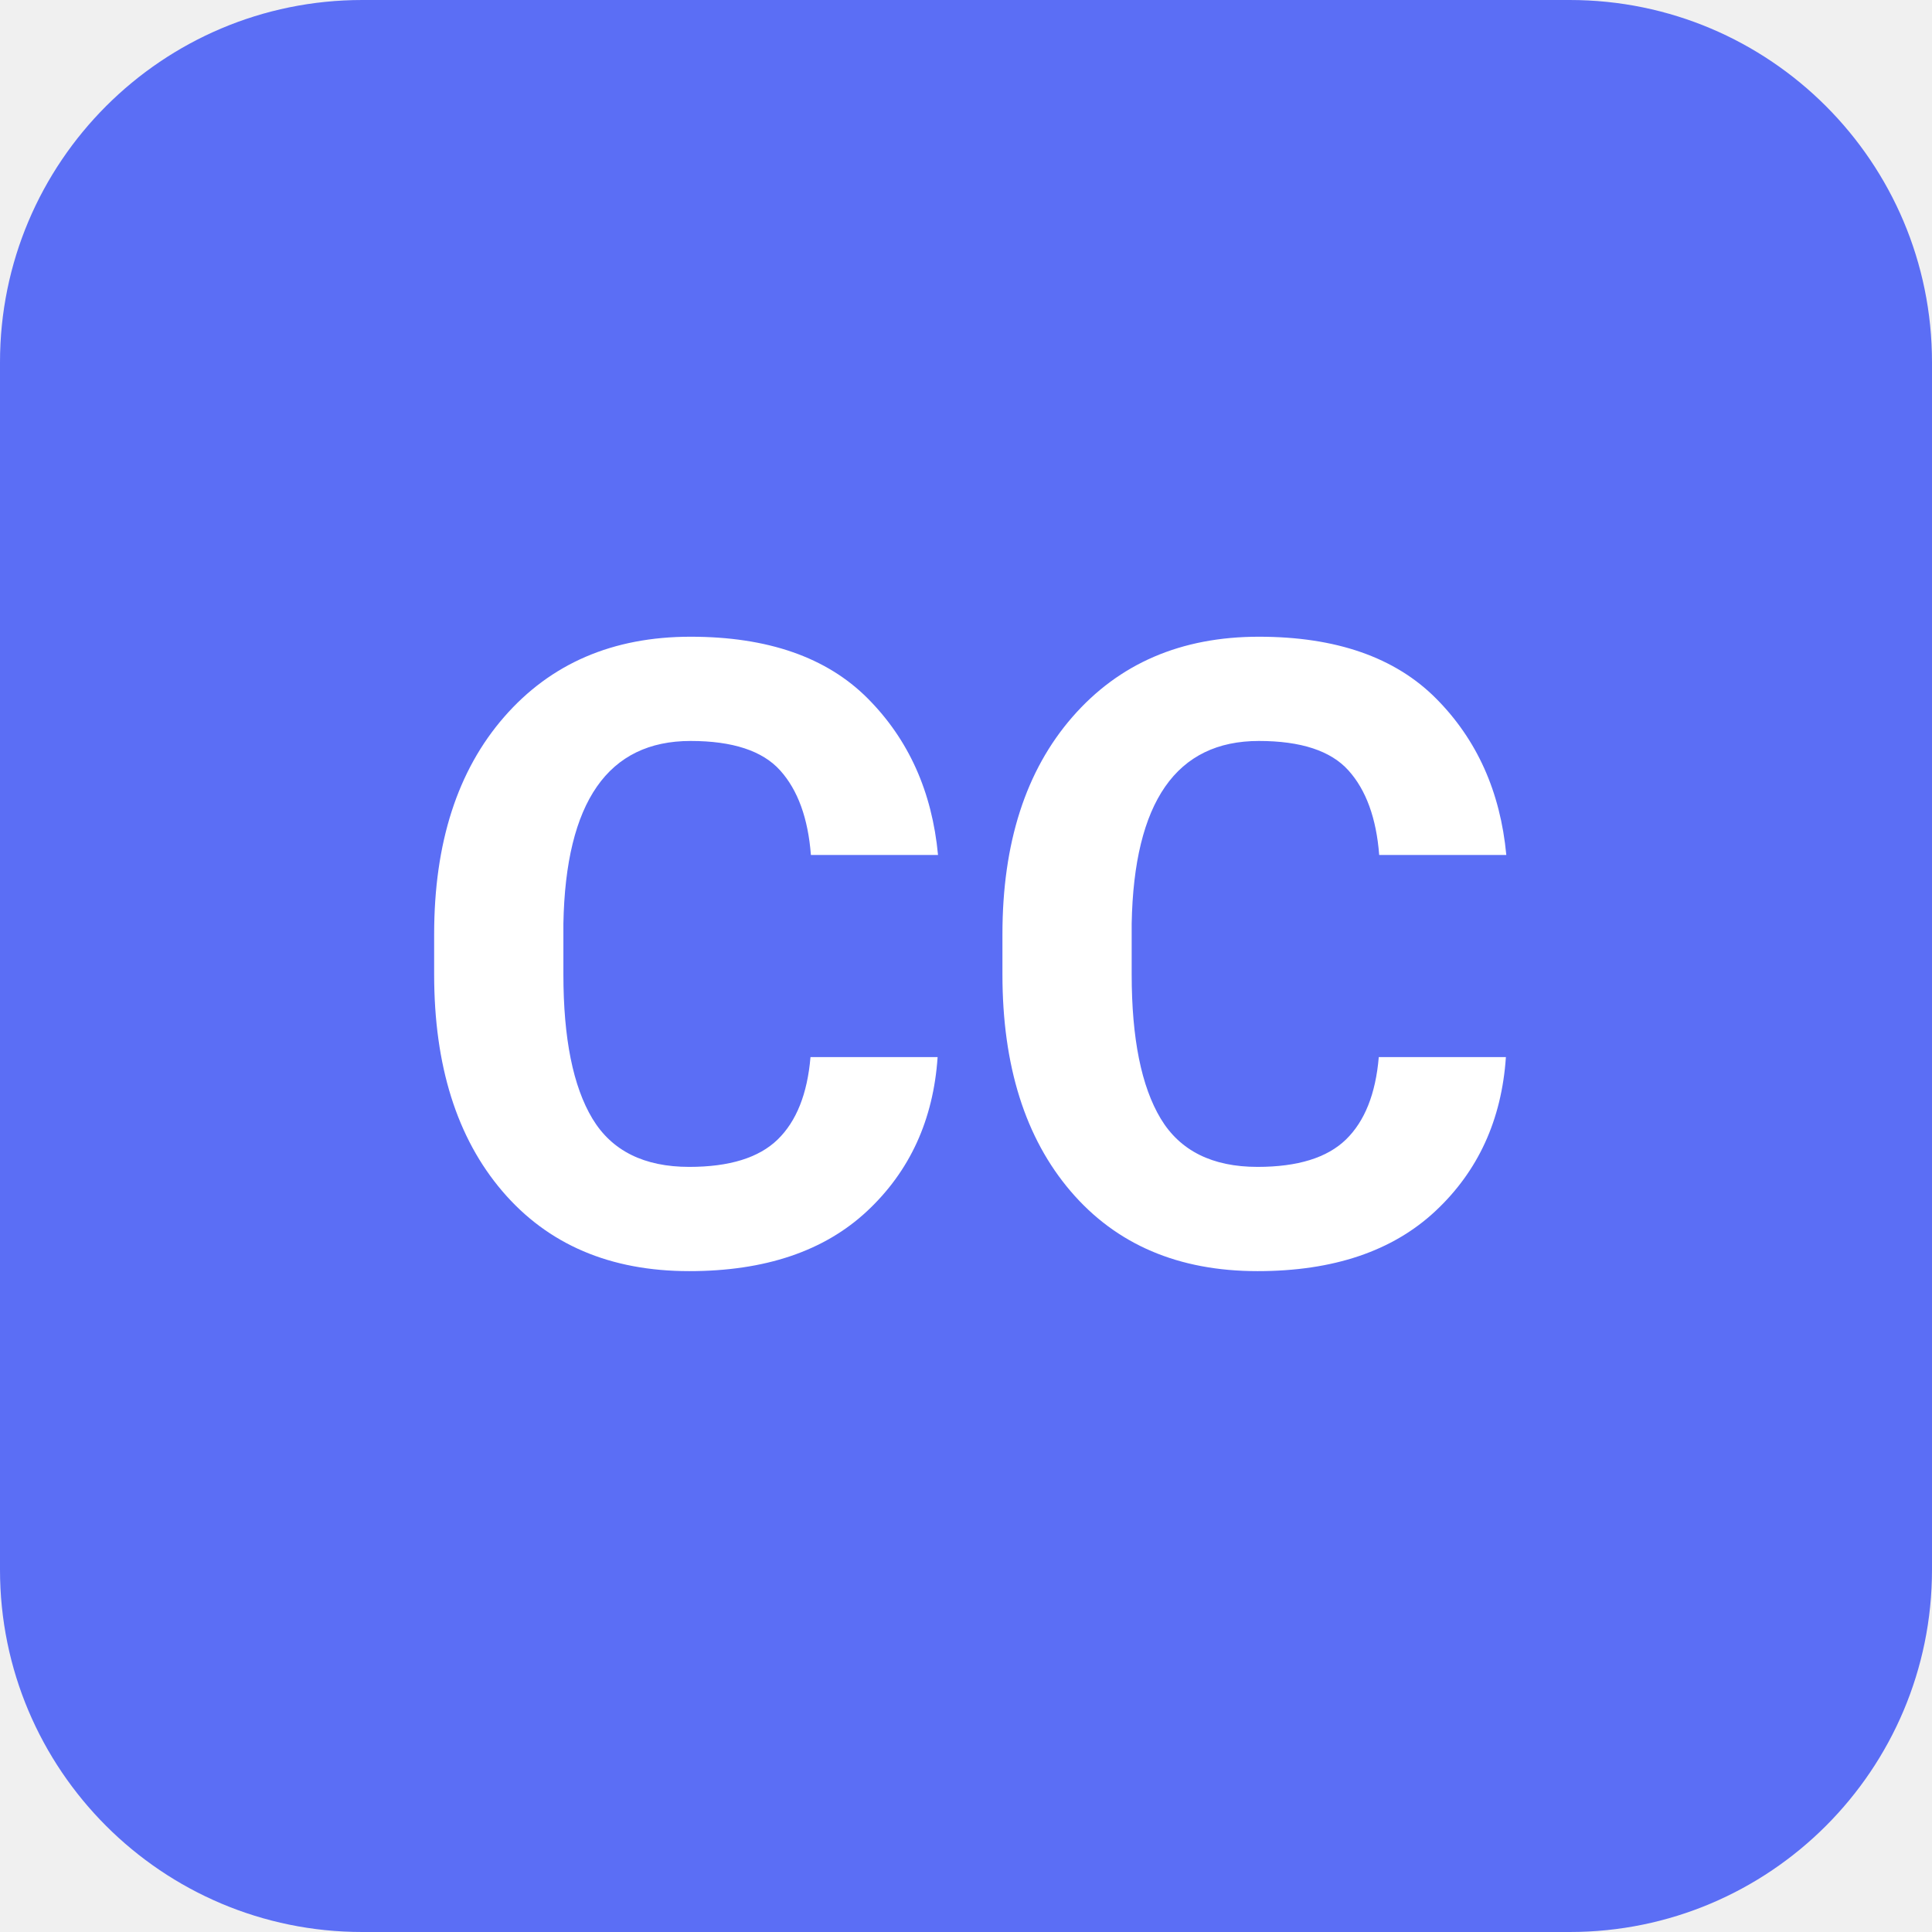
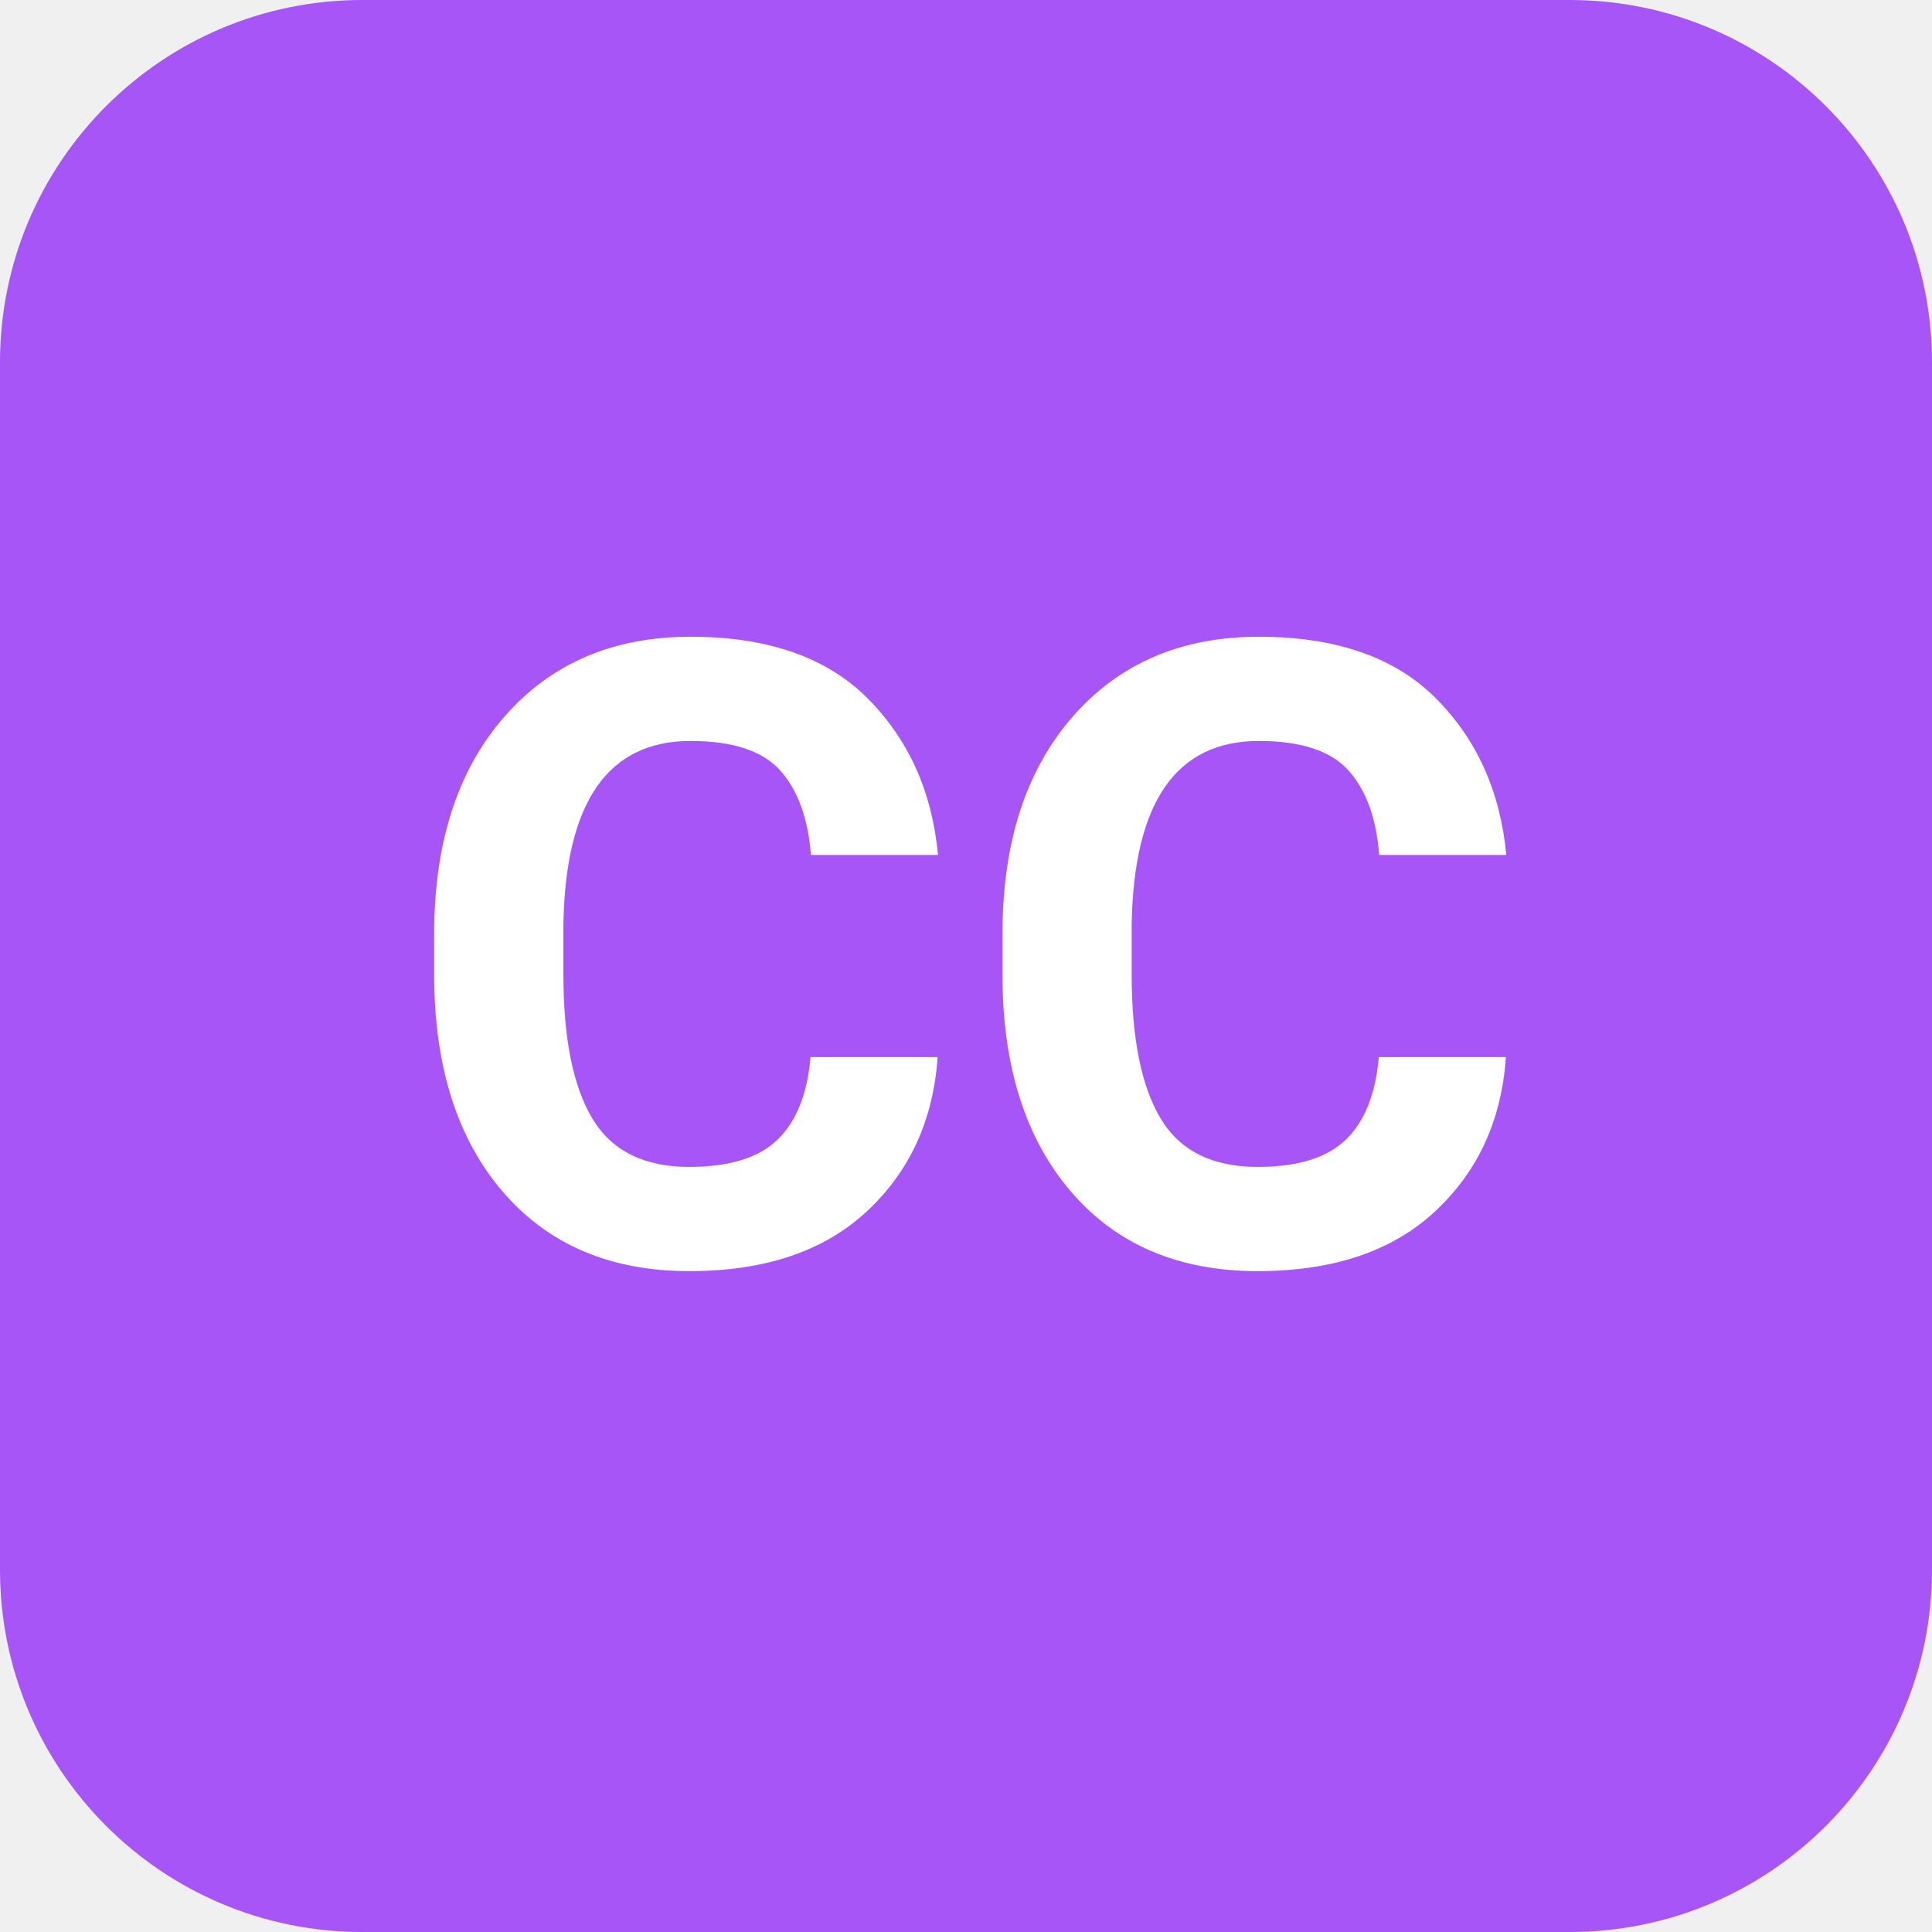
<svg xmlns="http://www.w3.org/2000/svg" viewBox="0 0 512 512">
-   <rect width="512" height="512" rx="96" fill="#5b6ef5" />
+   <rect width="512" height="512" rx="96" fill="#a855f7" />
  <text x="256" y="256" font-family="-apple-system,Segoe UI,Roboto,sans-serif" font-size="230" font-weight="700" fill="#ffffff" text-anchor="middle" dominant-baseline="central">CC</text>
</svg>
